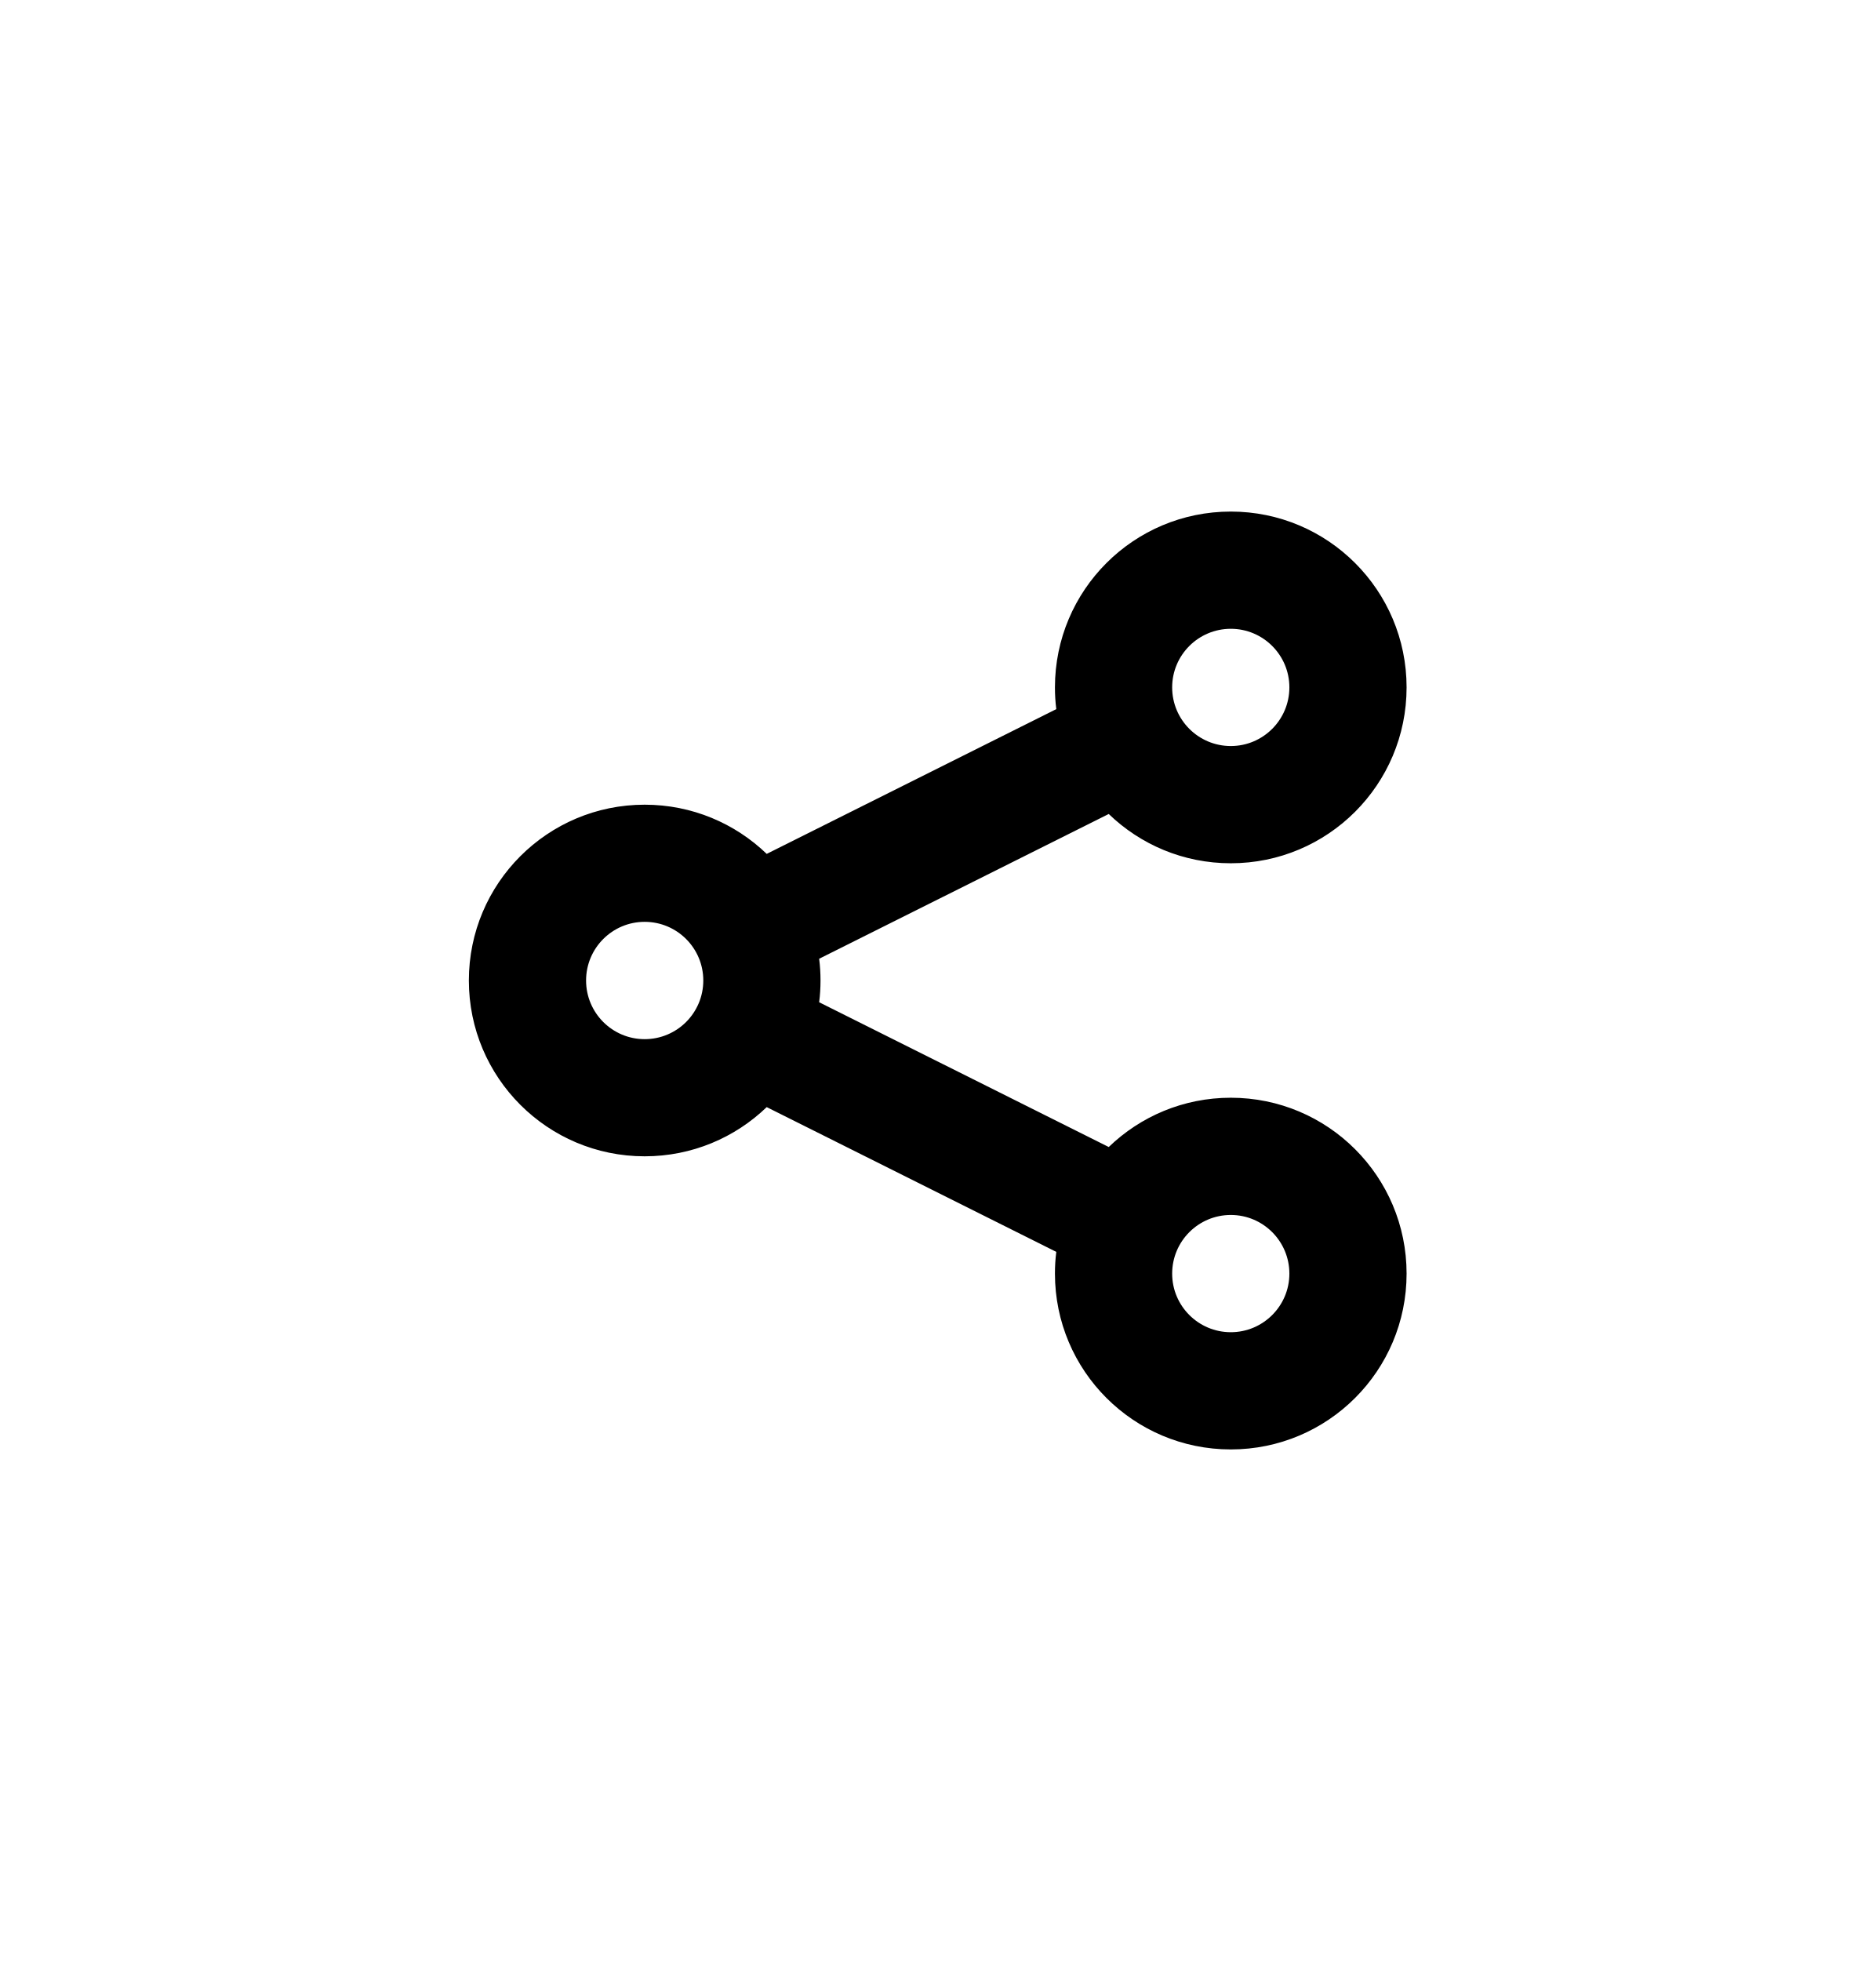
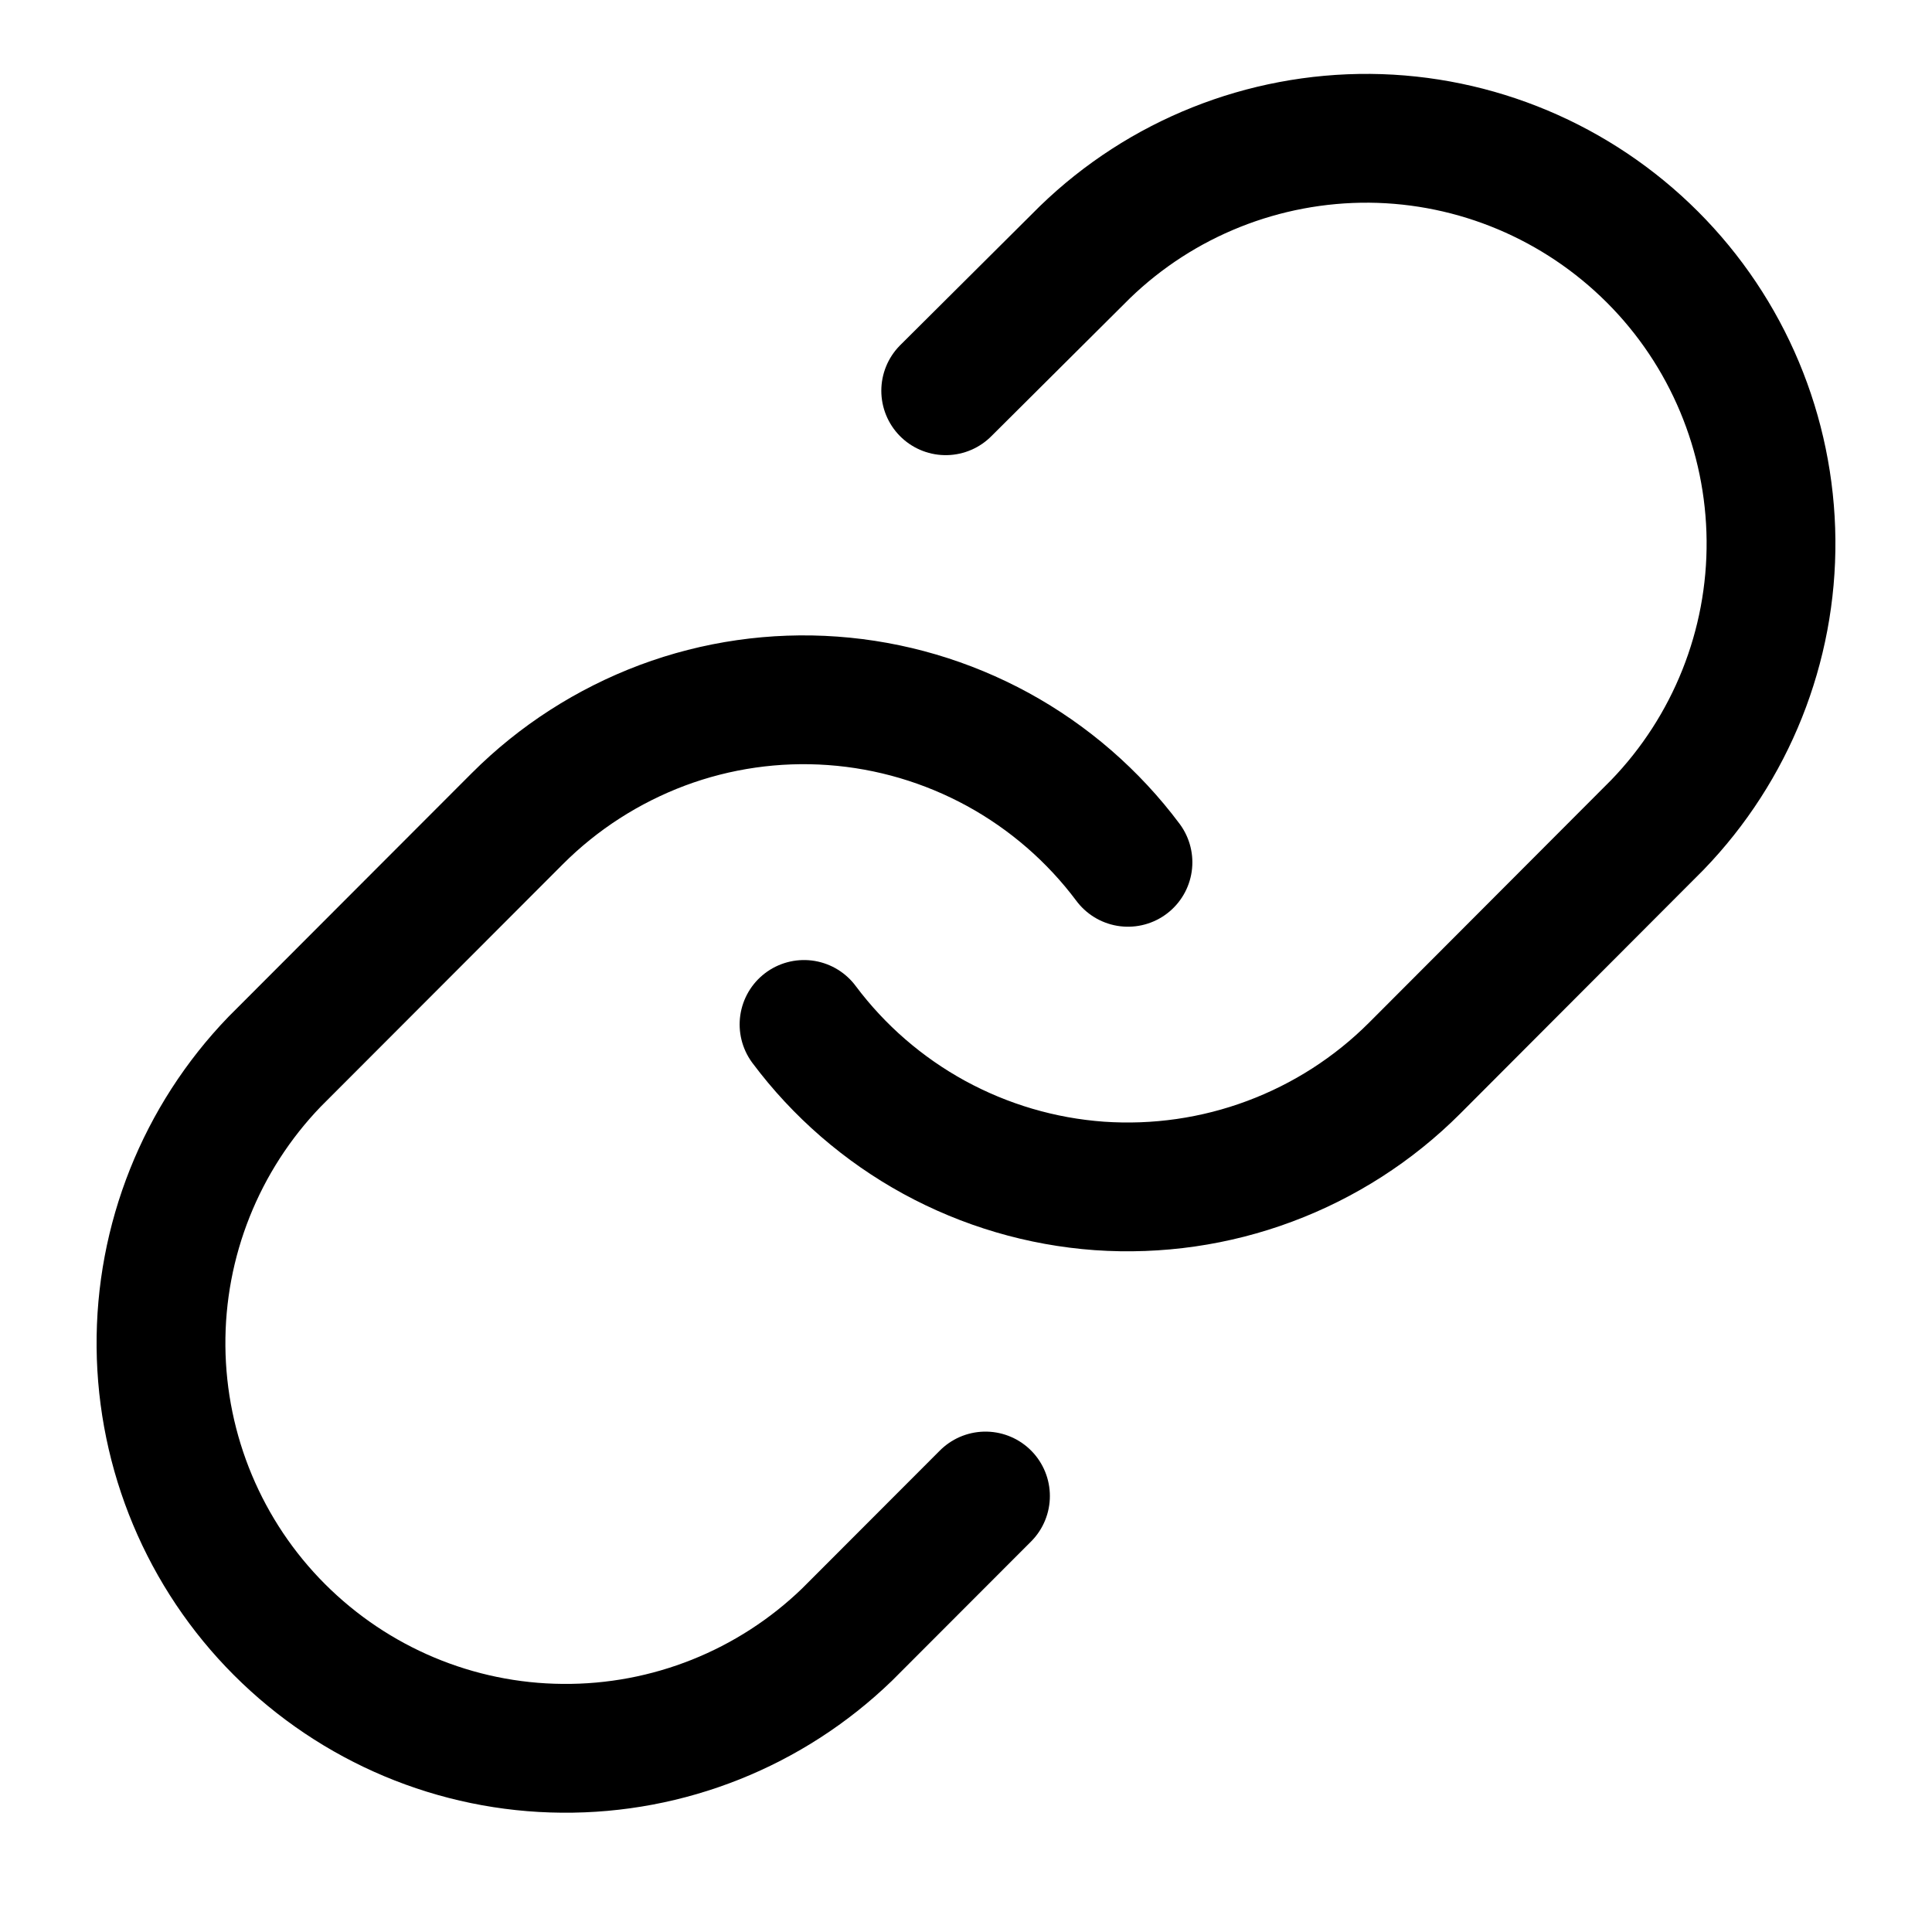
- <svg xmlns="http://www.w3.org/2000/svg" width="22" height="23" viewBox="0 0 22 23" fill="none">
-   <path fill-rule="evenodd" clip-rule="evenodd" d="M14.438 7.375C14.058 7.375 13.75 7.683 13.75 8.062C13.75 8.442 14.058 8.75 14.438 8.75C14.817 8.75 15.125 8.442 15.125 8.062C15.125 7.683 14.817 7.375 14.438 7.375ZM12.375 8.062C12.375 6.923 13.298 6 14.438 6C15.577 6 16.5 6.923 16.5 8.062C16.5 9.202 15.577 10.125 14.438 10.125C13.881 10.125 13.377 9.905 13.006 9.547L9.609 11.245C9.62 11.329 9.625 11.414 9.625 11.5C9.625 11.586 9.62 11.671 9.609 11.755L13.006 13.453C13.377 13.095 13.881 12.875 14.438 12.875C15.577 12.875 16.5 13.798 16.5 14.938C16.5 16.077 15.577 17 14.438 17C13.298 17 12.375 16.077 12.375 14.938C12.375 14.851 12.38 14.766 12.391 14.683L8.994 12.985C8.623 13.342 8.119 13.562 7.562 13.562C6.423 13.562 5.5 12.639 5.5 11.5C5.5 10.361 6.423 9.438 7.562 9.438C8.119 9.438 8.623 9.658 8.994 10.015L12.391 8.317C12.38 8.234 12.375 8.149 12.375 8.062ZM7.562 10.812C7.183 10.812 6.875 11.12 6.875 11.5C6.875 11.88 7.183 12.188 7.562 12.188C7.942 12.188 8.25 11.88 8.25 11.5C8.25 11.12 7.942 10.812 7.562 10.812ZM14.438 14.25C14.058 14.25 13.75 14.558 13.75 14.938C13.75 15.317 14.058 15.625 14.438 15.625C14.817 15.625 15.125 15.317 15.125 14.938C15.125 14.558 14.817 14.25 14.438 14.25Z" fill="currentColor" />
+ <svg xmlns="http://www.w3.org/2000/svg" width="12" height="12" viewBox="0 0 12 12" fill="none">
+   <path d="M4.994 6.363C5.21 6.652 5.486 6.891 5.802 7.064C6.119 7.237 6.468 7.34 6.828 7.366C7.188 7.391 7.549 7.339 7.886 7.213C8.224 7.087 8.531 6.89 8.786 6.635L10.294 5.124C10.752 4.65 11.006 4.014 11 3.354C10.994 2.694 10.73 2.063 10.264 1.597C9.797 1.13 9.167 0.865 8.508 0.859C7.848 0.854 7.213 1.107 6.739 1.566L5.874 2.427M7.006 5.356C6.79 5.067 6.514 4.828 6.198 4.655C5.881 4.482 5.532 4.379 5.172 4.353C4.812 4.327 4.451 4.379 4.114 4.505C3.776 4.632 3.469 4.829 3.214 5.084L1.706 6.594C1.248 7.069 0.994 7.705 1 8.365C1.006 9.024 1.27 9.656 1.736 10.122C2.203 10.589 2.833 10.854 3.492 10.859C4.152 10.865 4.787 10.611 5.261 10.153L6.121 9.292" stroke="currentColor" stroke-width="0.8" stroke-linecap="round" stroke-linejoin="round" />
</svg>
